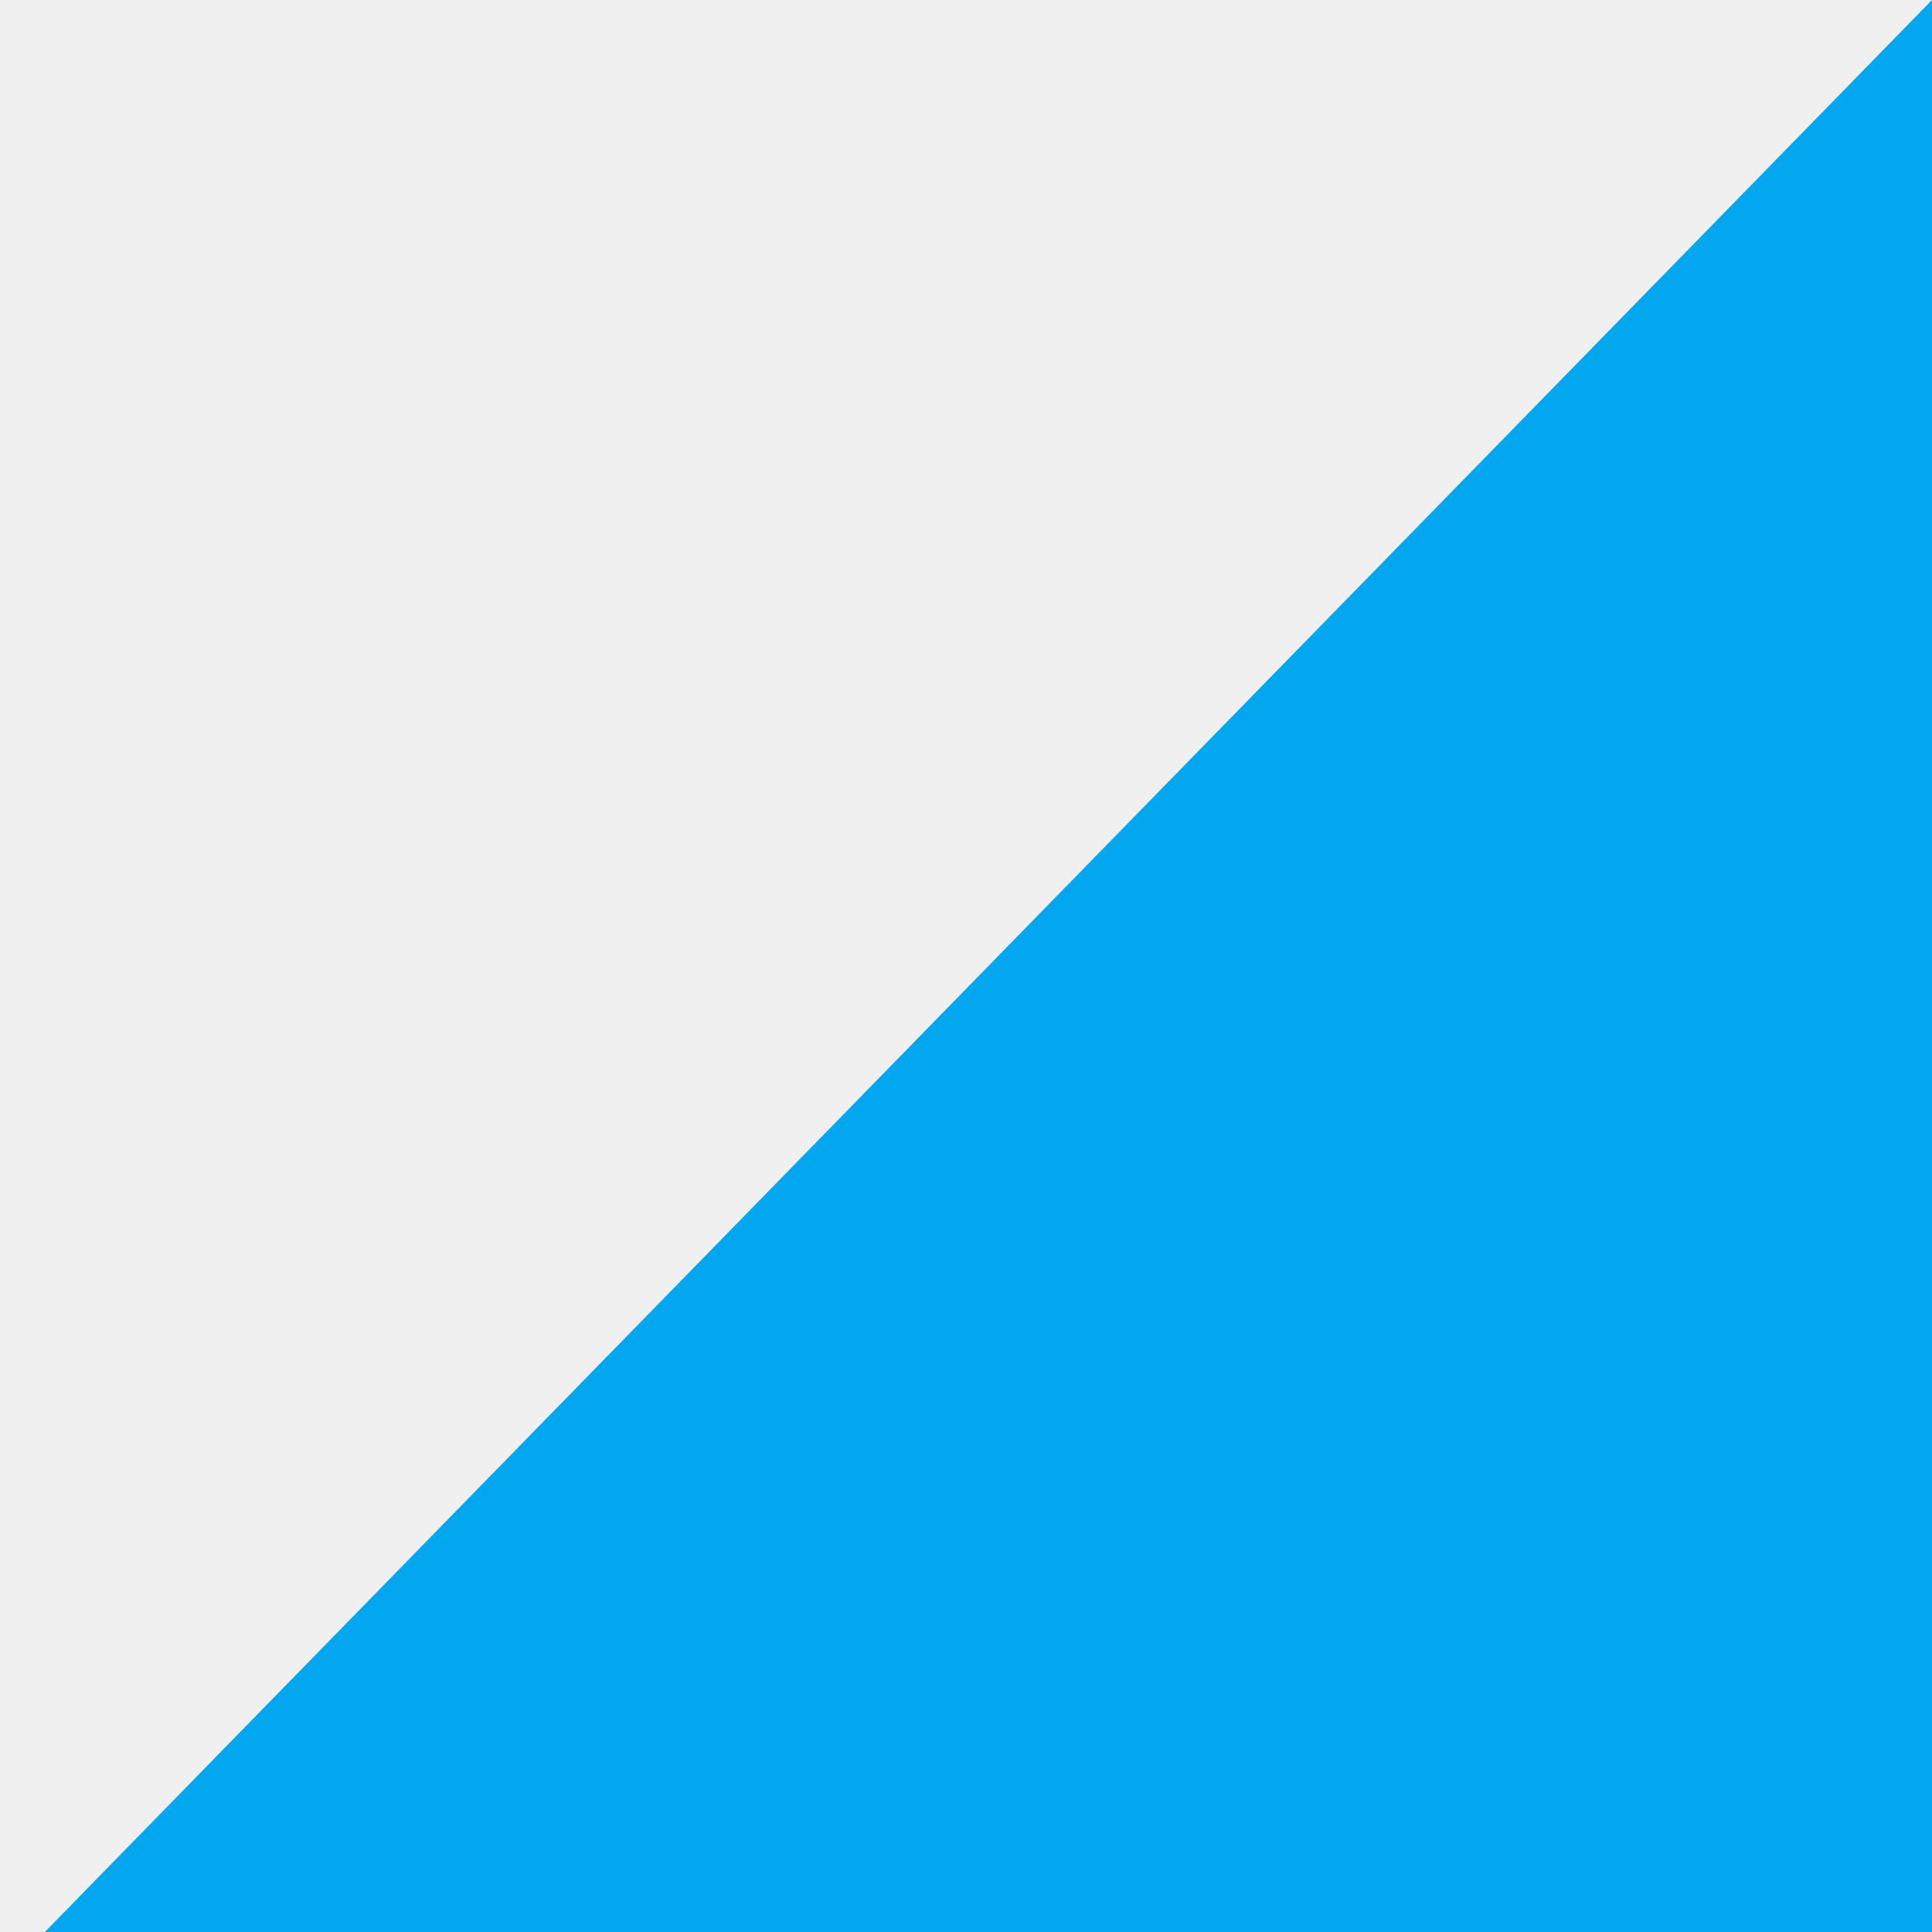
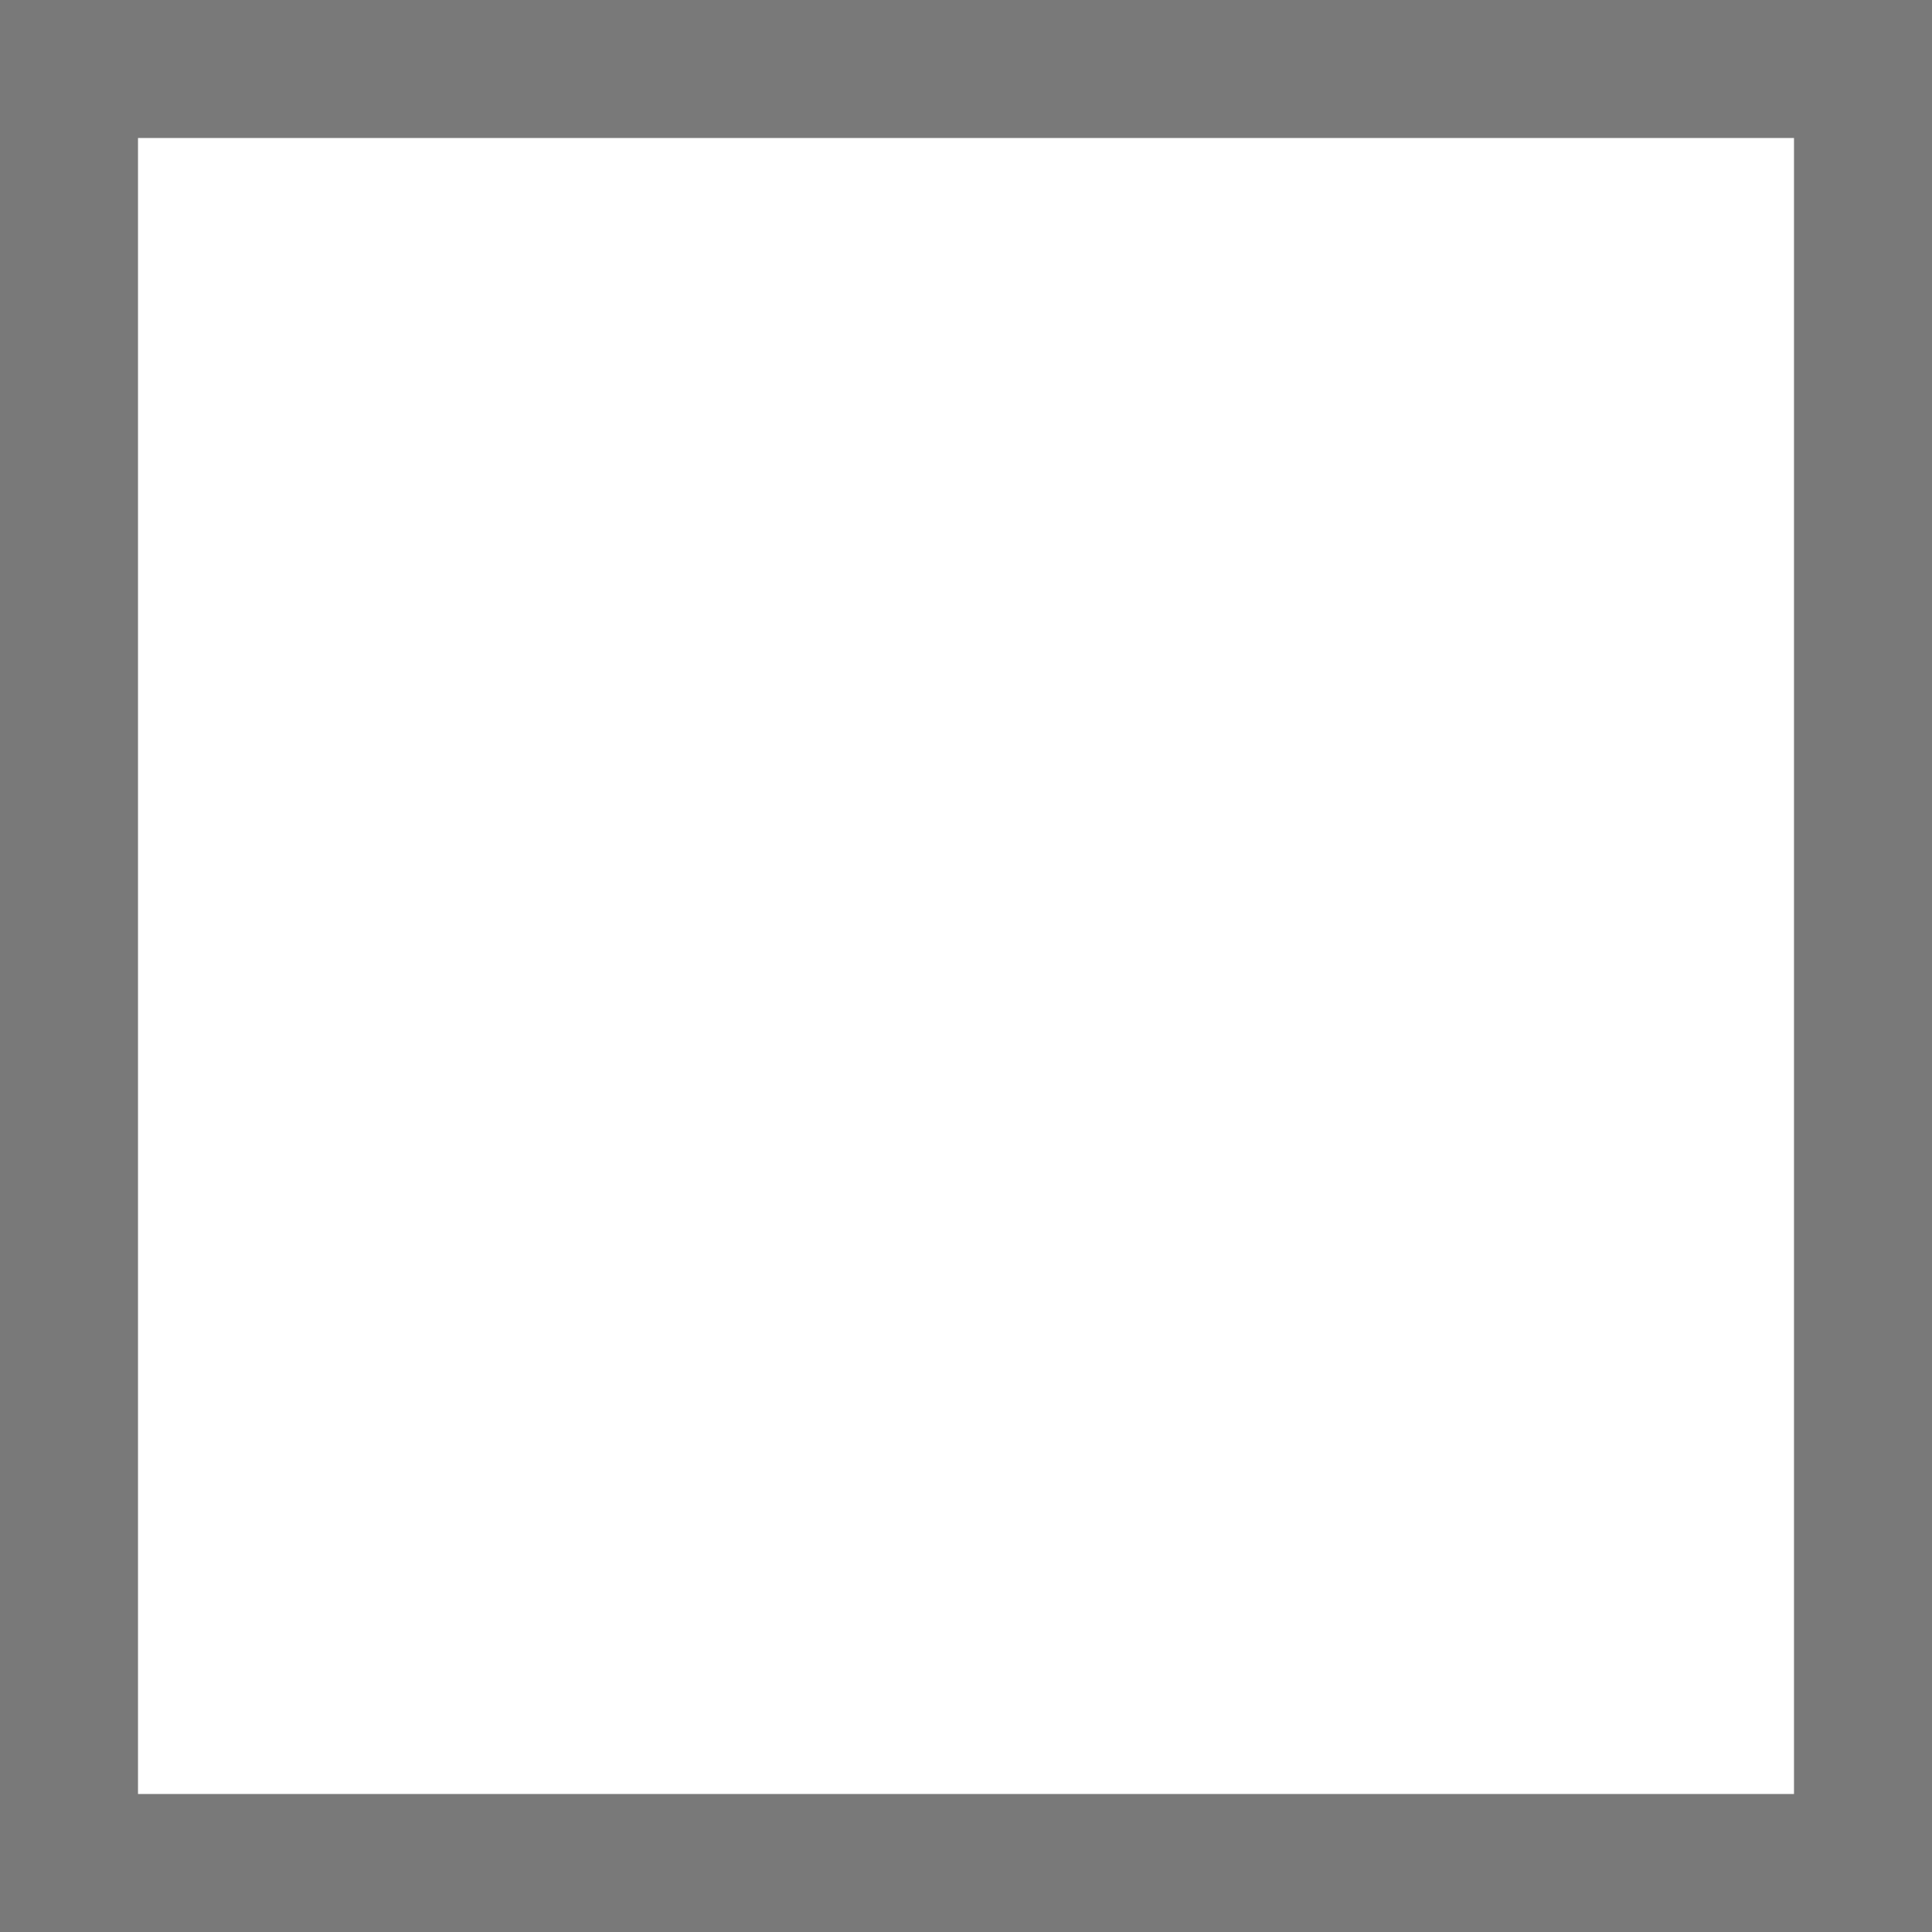
- <svg xmlns="http://www.w3.org/2000/svg" version="1.1" width="29px" height="29px">
-   <g transform="matrix(1 0 0 1 -569 -1023 )">
-     <path d="M 0.673 29  L 29 0  L 29 29  L 0.673 29  Z " fill-rule="nonzero" fill="#02a7f0" stroke="none" transform="matrix(1 0 0 1 569 1023 )" />
-   </g>
+ <svg xmlns="http://www.w3.org/2000/svg" version="1.1" width="14px" height="14px" viewBox="2689 582  14 14">
+   <path d="M 2689.5 582.5  L 2702.5 582.5  L 2702.5 595.5  L 2689.5 595.5  L 2689.5 582.5  Z " fill-rule="nonzero" fill="#ffffff" stroke="none" />
+   <path d="M 2689.5 582.5  L 2702.5 582.5  L 2702.5 595.5  L 2689.5 595.5  L 2689.5 582.5  Z " stroke-width="1" stroke="#797979" fill="none" />
</svg>
